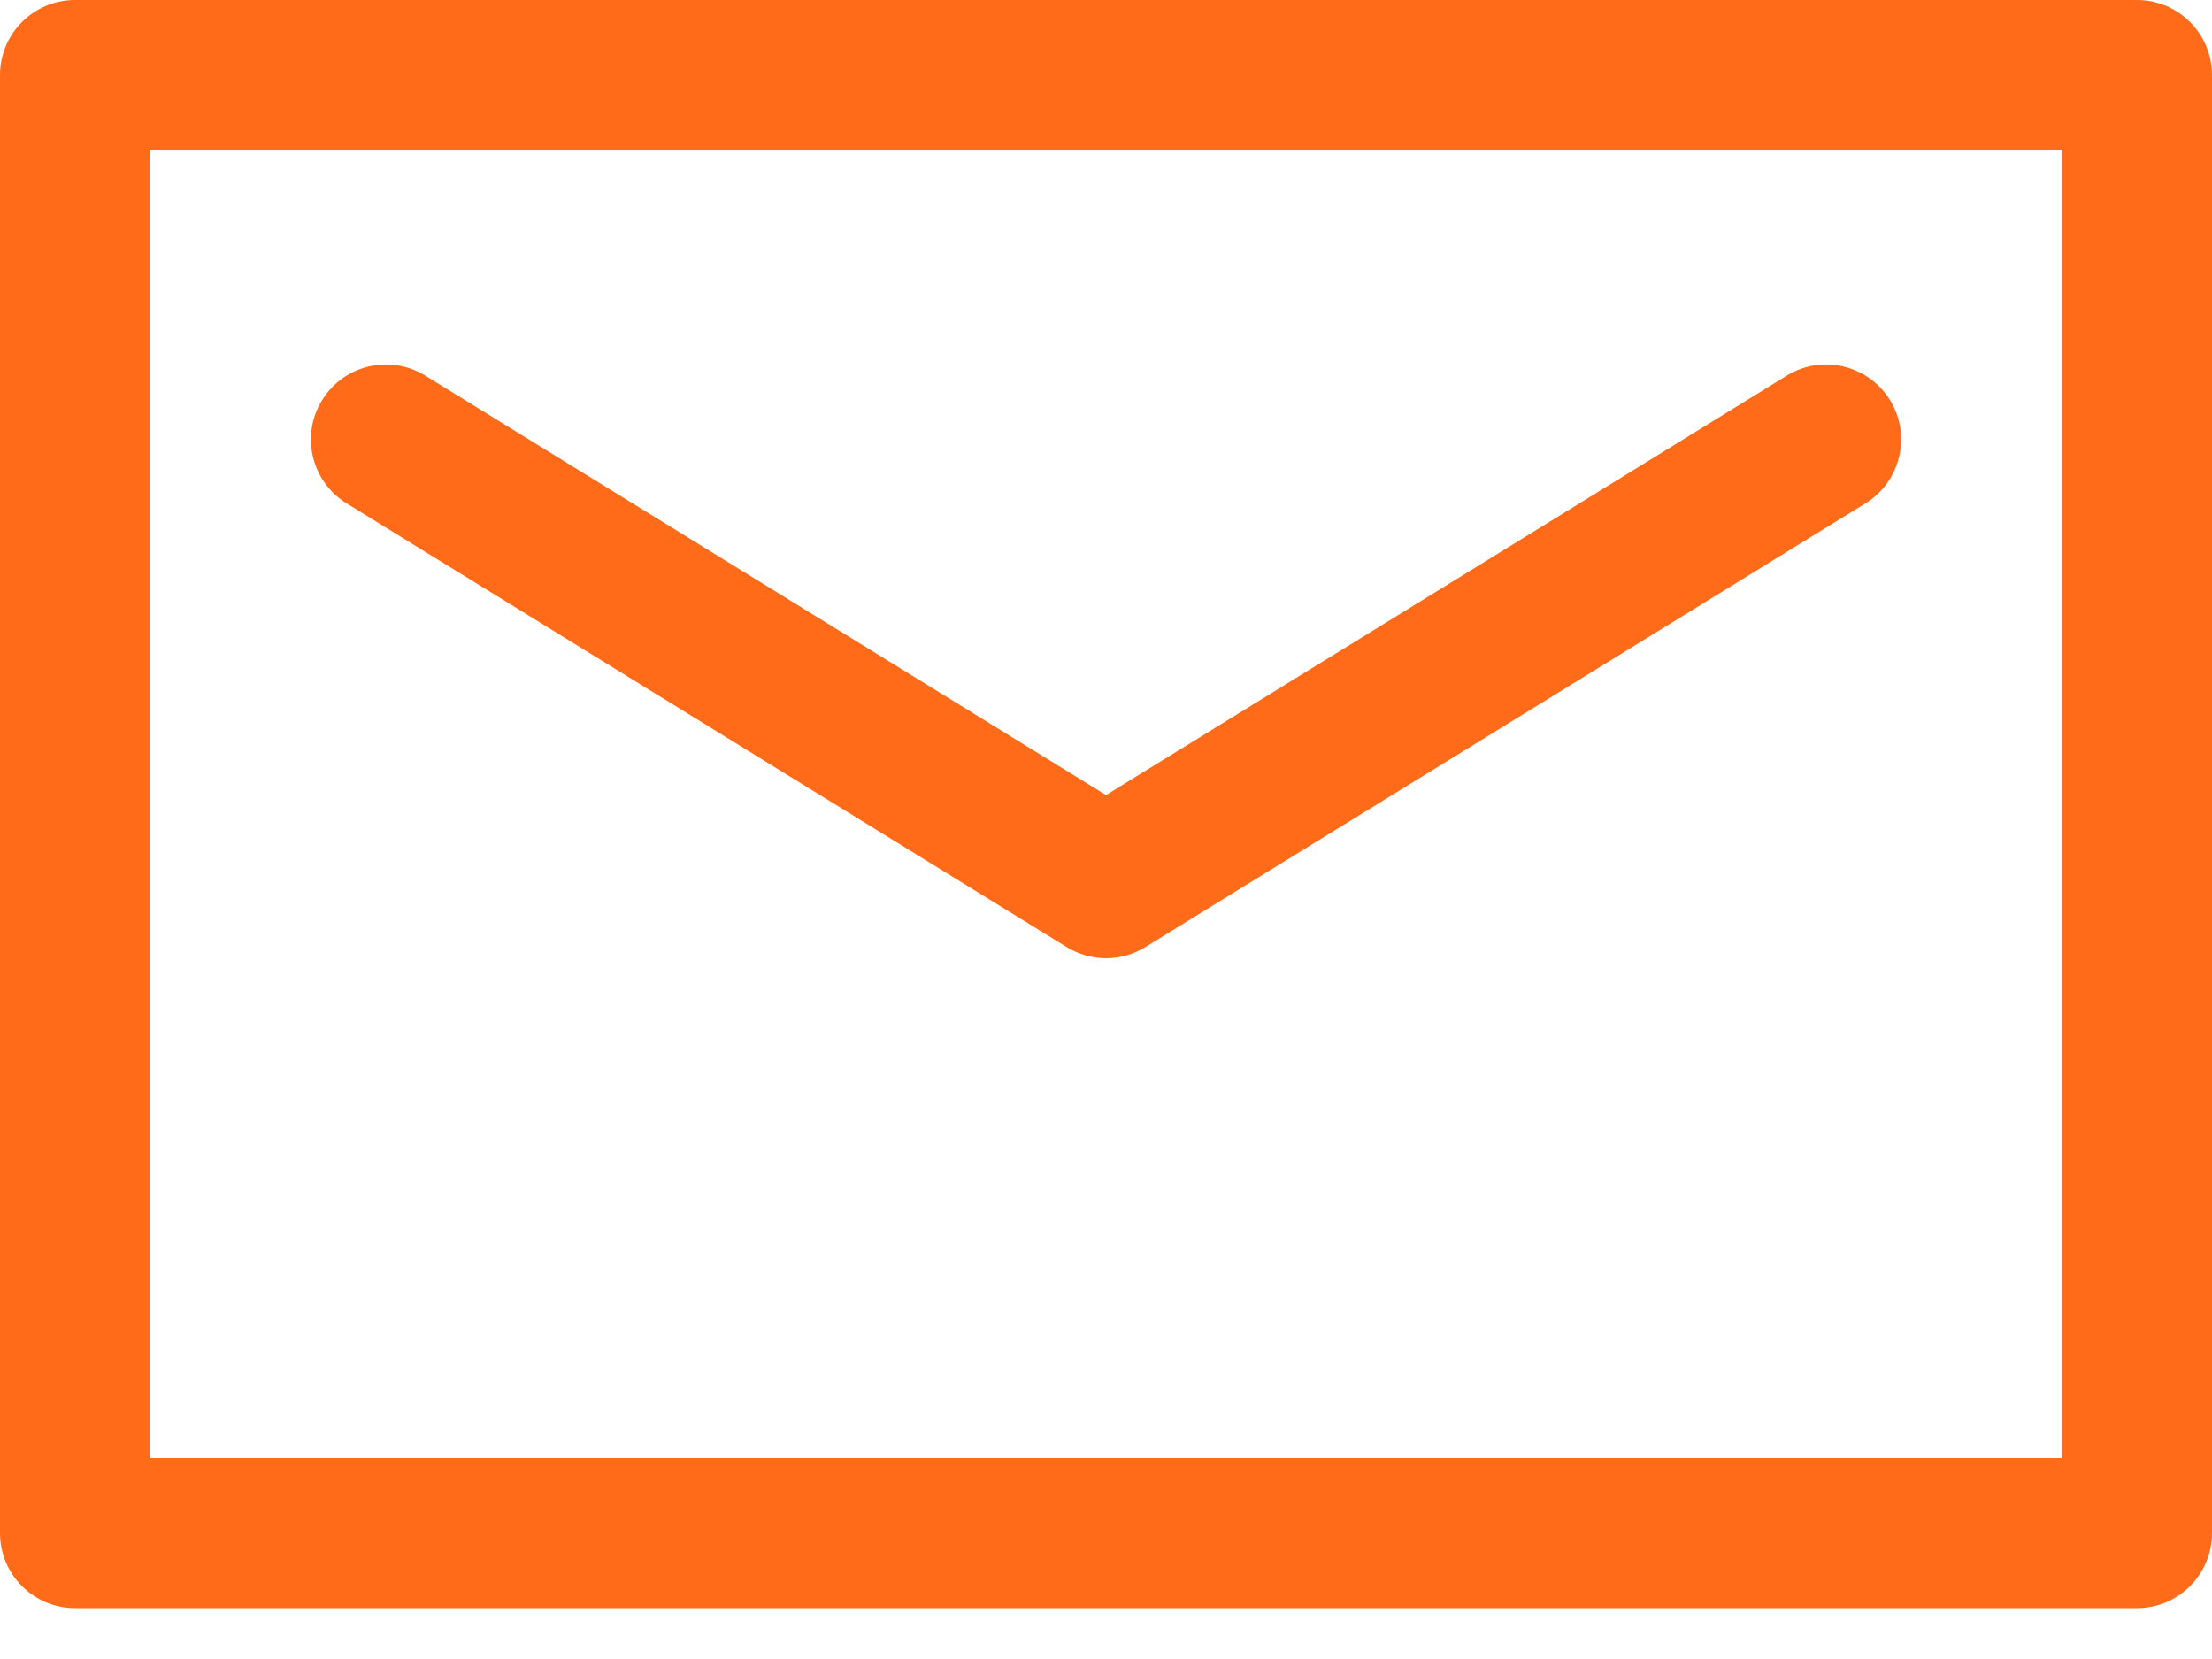
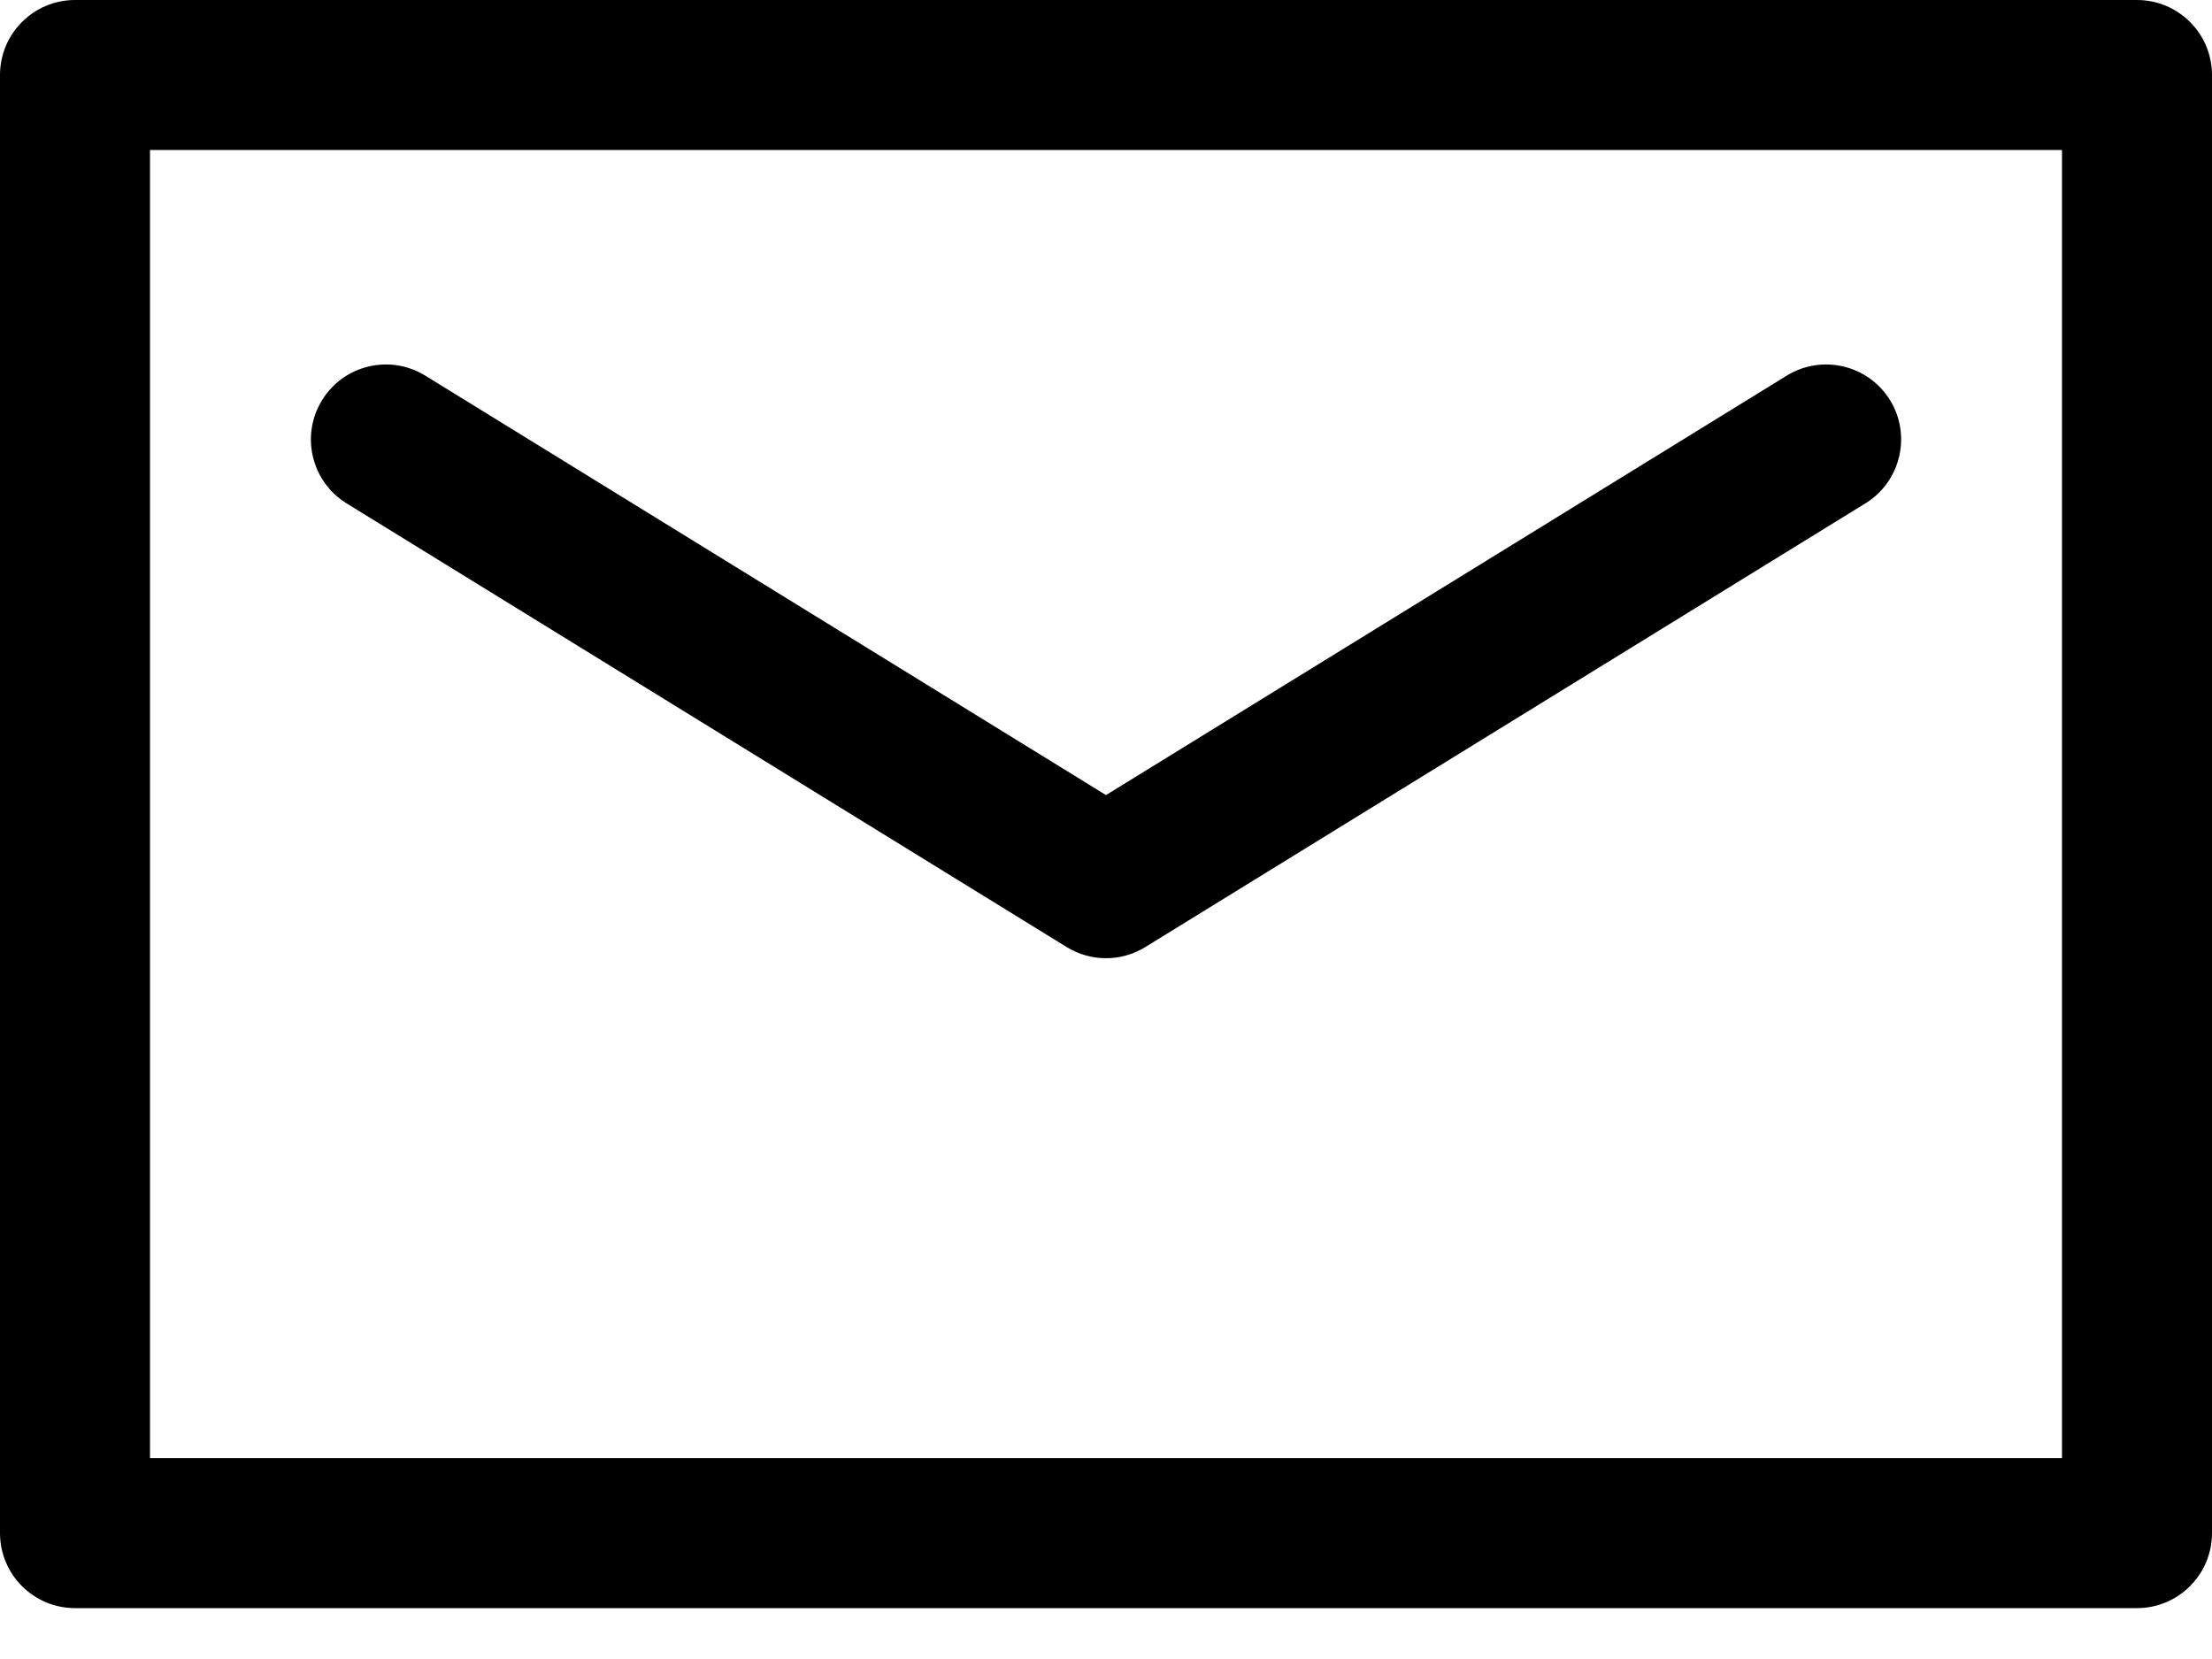
<svg xmlns="http://www.w3.org/2000/svg" width="16" height="12" viewBox="0 0 16 12" fill="none">
-   <path d="M15.457 0H0.543C0.243 0 0 0.243 0 0.543V11.089C0 11.389 0.243 11.632 0.543 11.632H15.457C15.757 11.632 16 11.389 16 11.089V0.543C16 0.243 15.757 0 15.457 0ZM14.915 10.547H1.085V1.085H14.915V10.547Z" fill="#FF6B18" />
-   <path d="M2.507 3.641L7.715 6.85C7.803 6.904 7.901 6.931 8 6.931C8.099 6.931 8.197 6.904 8.285 6.85L13.493 3.641C13.748 3.484 13.828 3.149 13.671 2.894C13.513 2.639 13.179 2.56 12.924 2.717L8 5.751L3.076 2.717C2.821 2.56 2.487 2.639 2.33 2.894C2.172 3.149 2.252 3.484 2.507 3.641Z" fill="#FF6B18" />
+   <path d="M15.457 0H0.543C0.243 0 0 0.243 0 0.543V11.089C0 11.389 0.243 11.632 0.543 11.632H15.457C15.757 11.632 16 11.389 16 11.089V0.543C16 0.243 15.757 0 15.457 0ZM14.915 10.547H1.085V1.085H14.915V10.547Z" fill="#000" />
+   <path d="M2.507 3.641L7.715 6.85C7.803 6.904 7.901 6.931 8 6.931C8.099 6.931 8.197 6.904 8.285 6.85L13.493 3.641C13.748 3.484 13.828 3.149 13.671 2.894C13.513 2.639 13.179 2.56 12.924 2.717L8 5.751L3.076 2.717C2.821 2.56 2.487 2.639 2.33 2.894C2.172 3.149 2.252 3.484 2.507 3.641Z" fill="#000" />
</svg>
